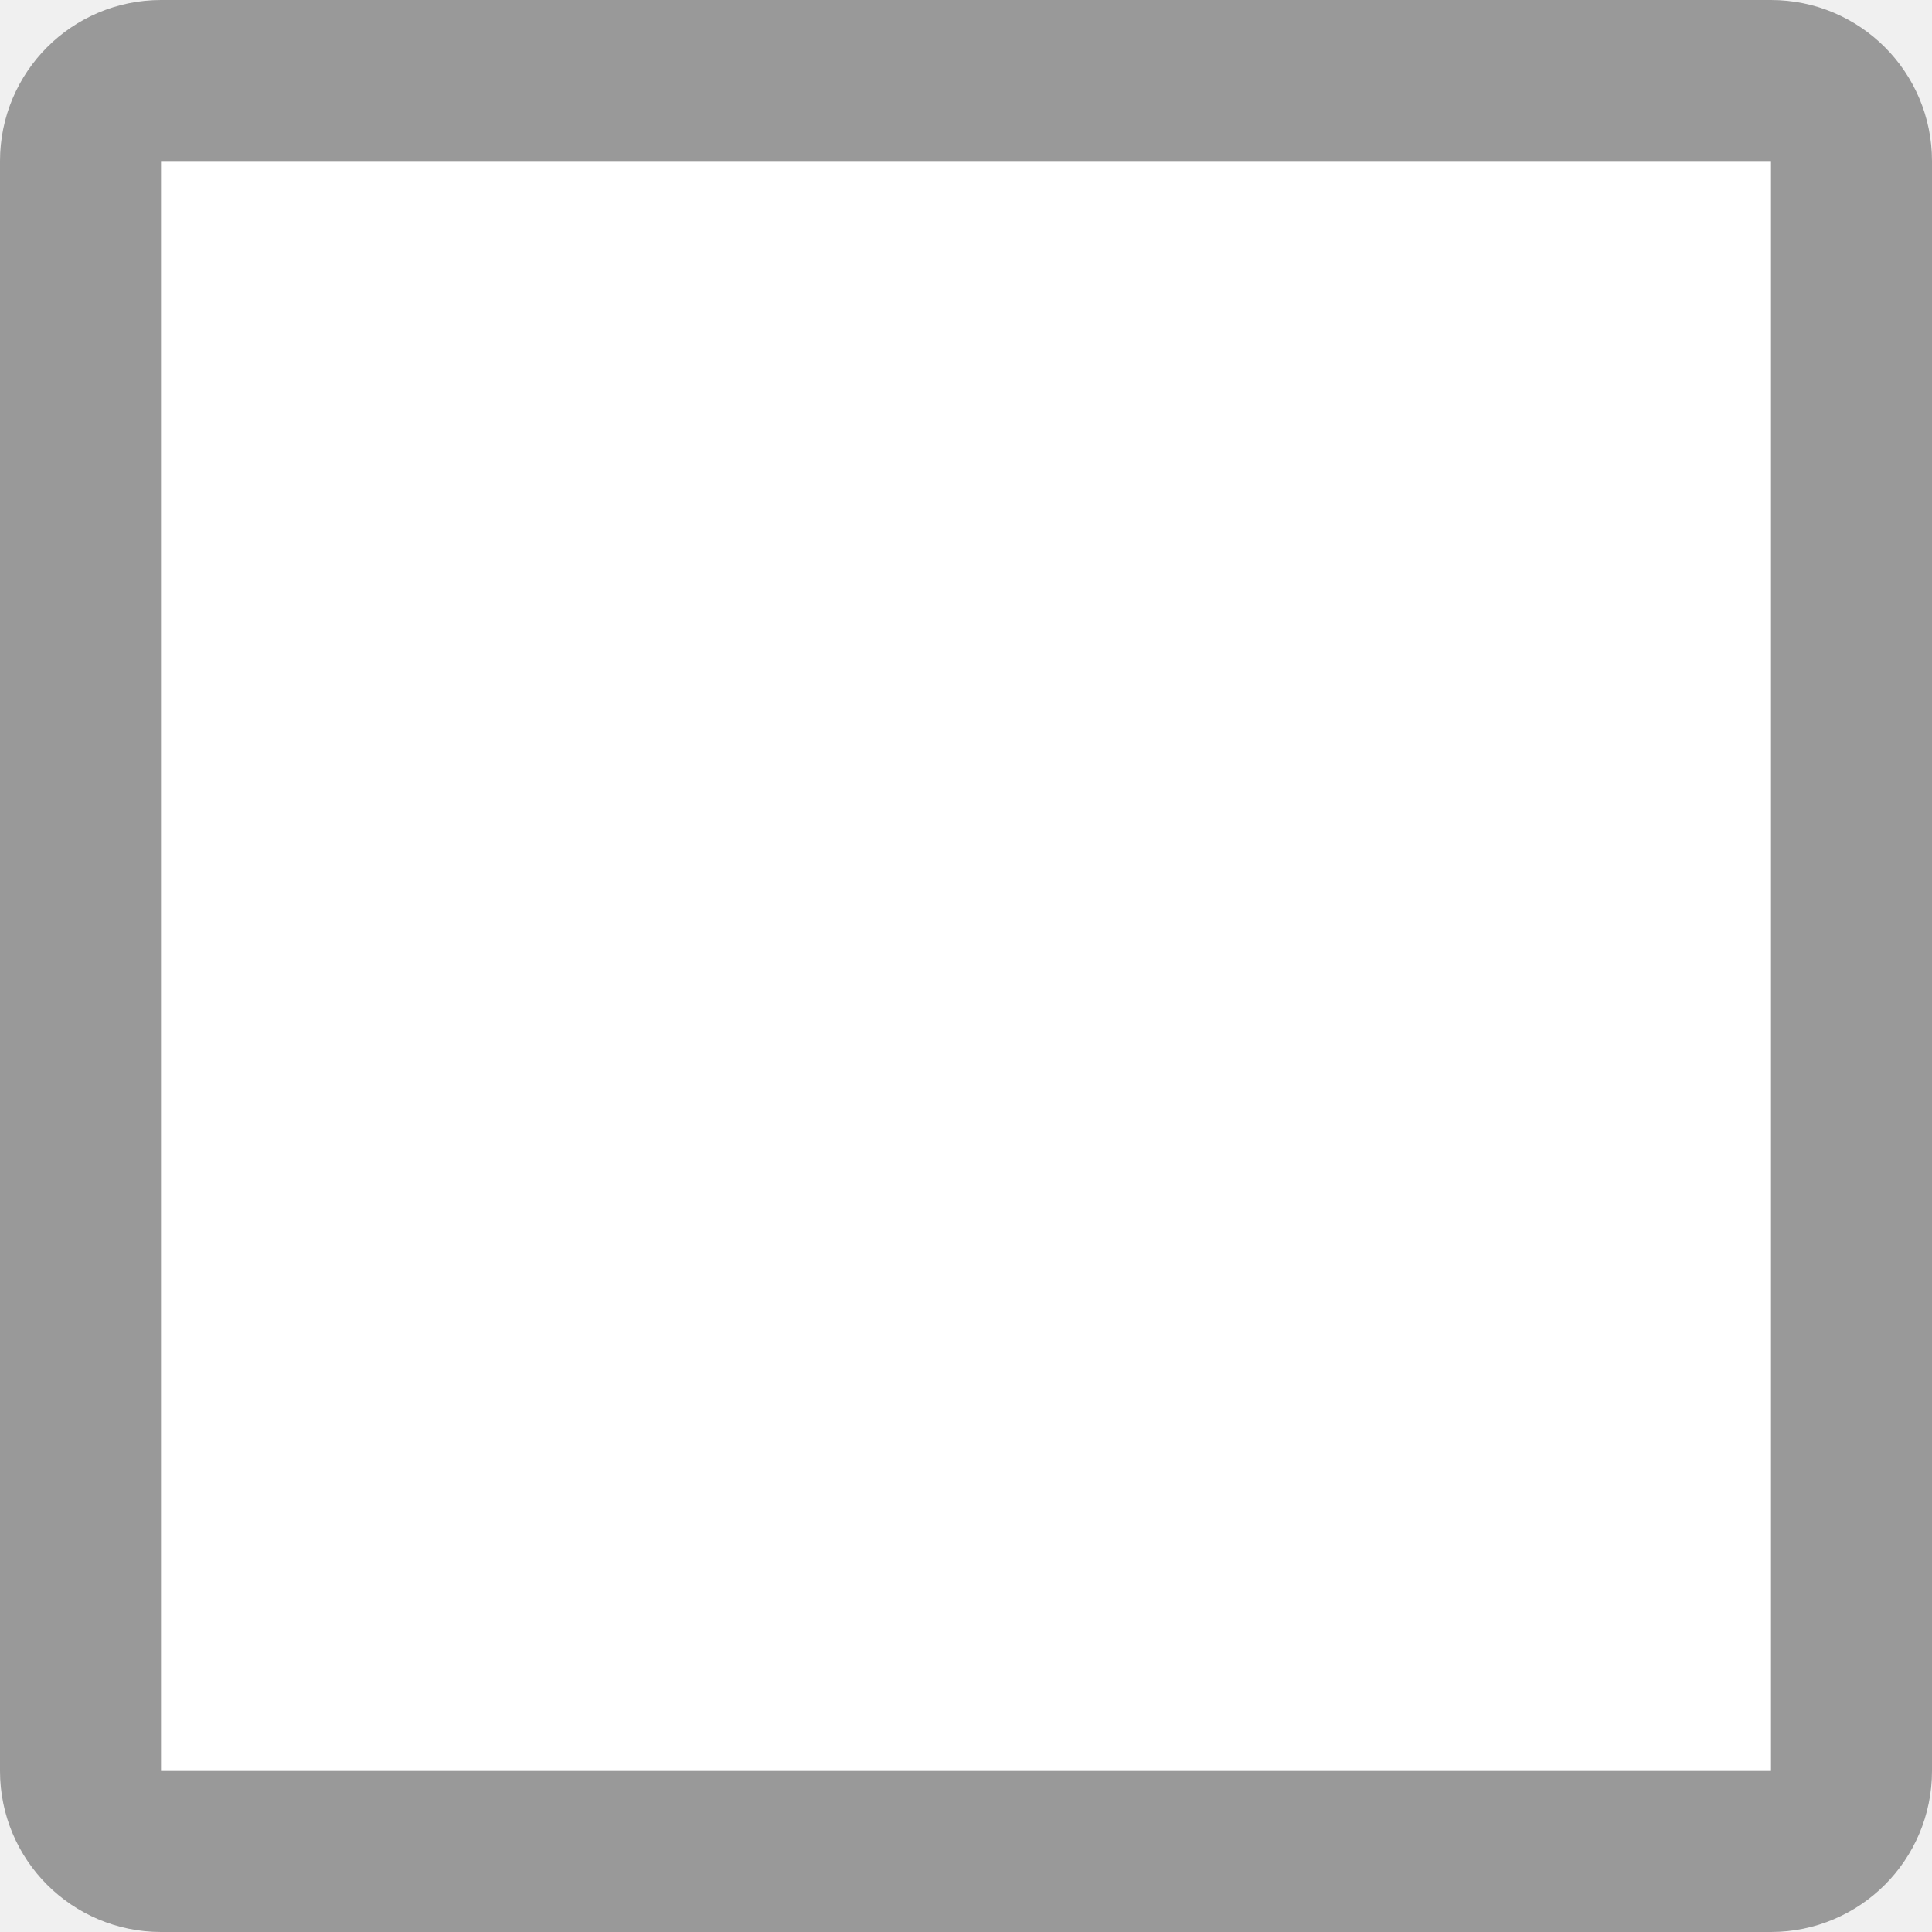
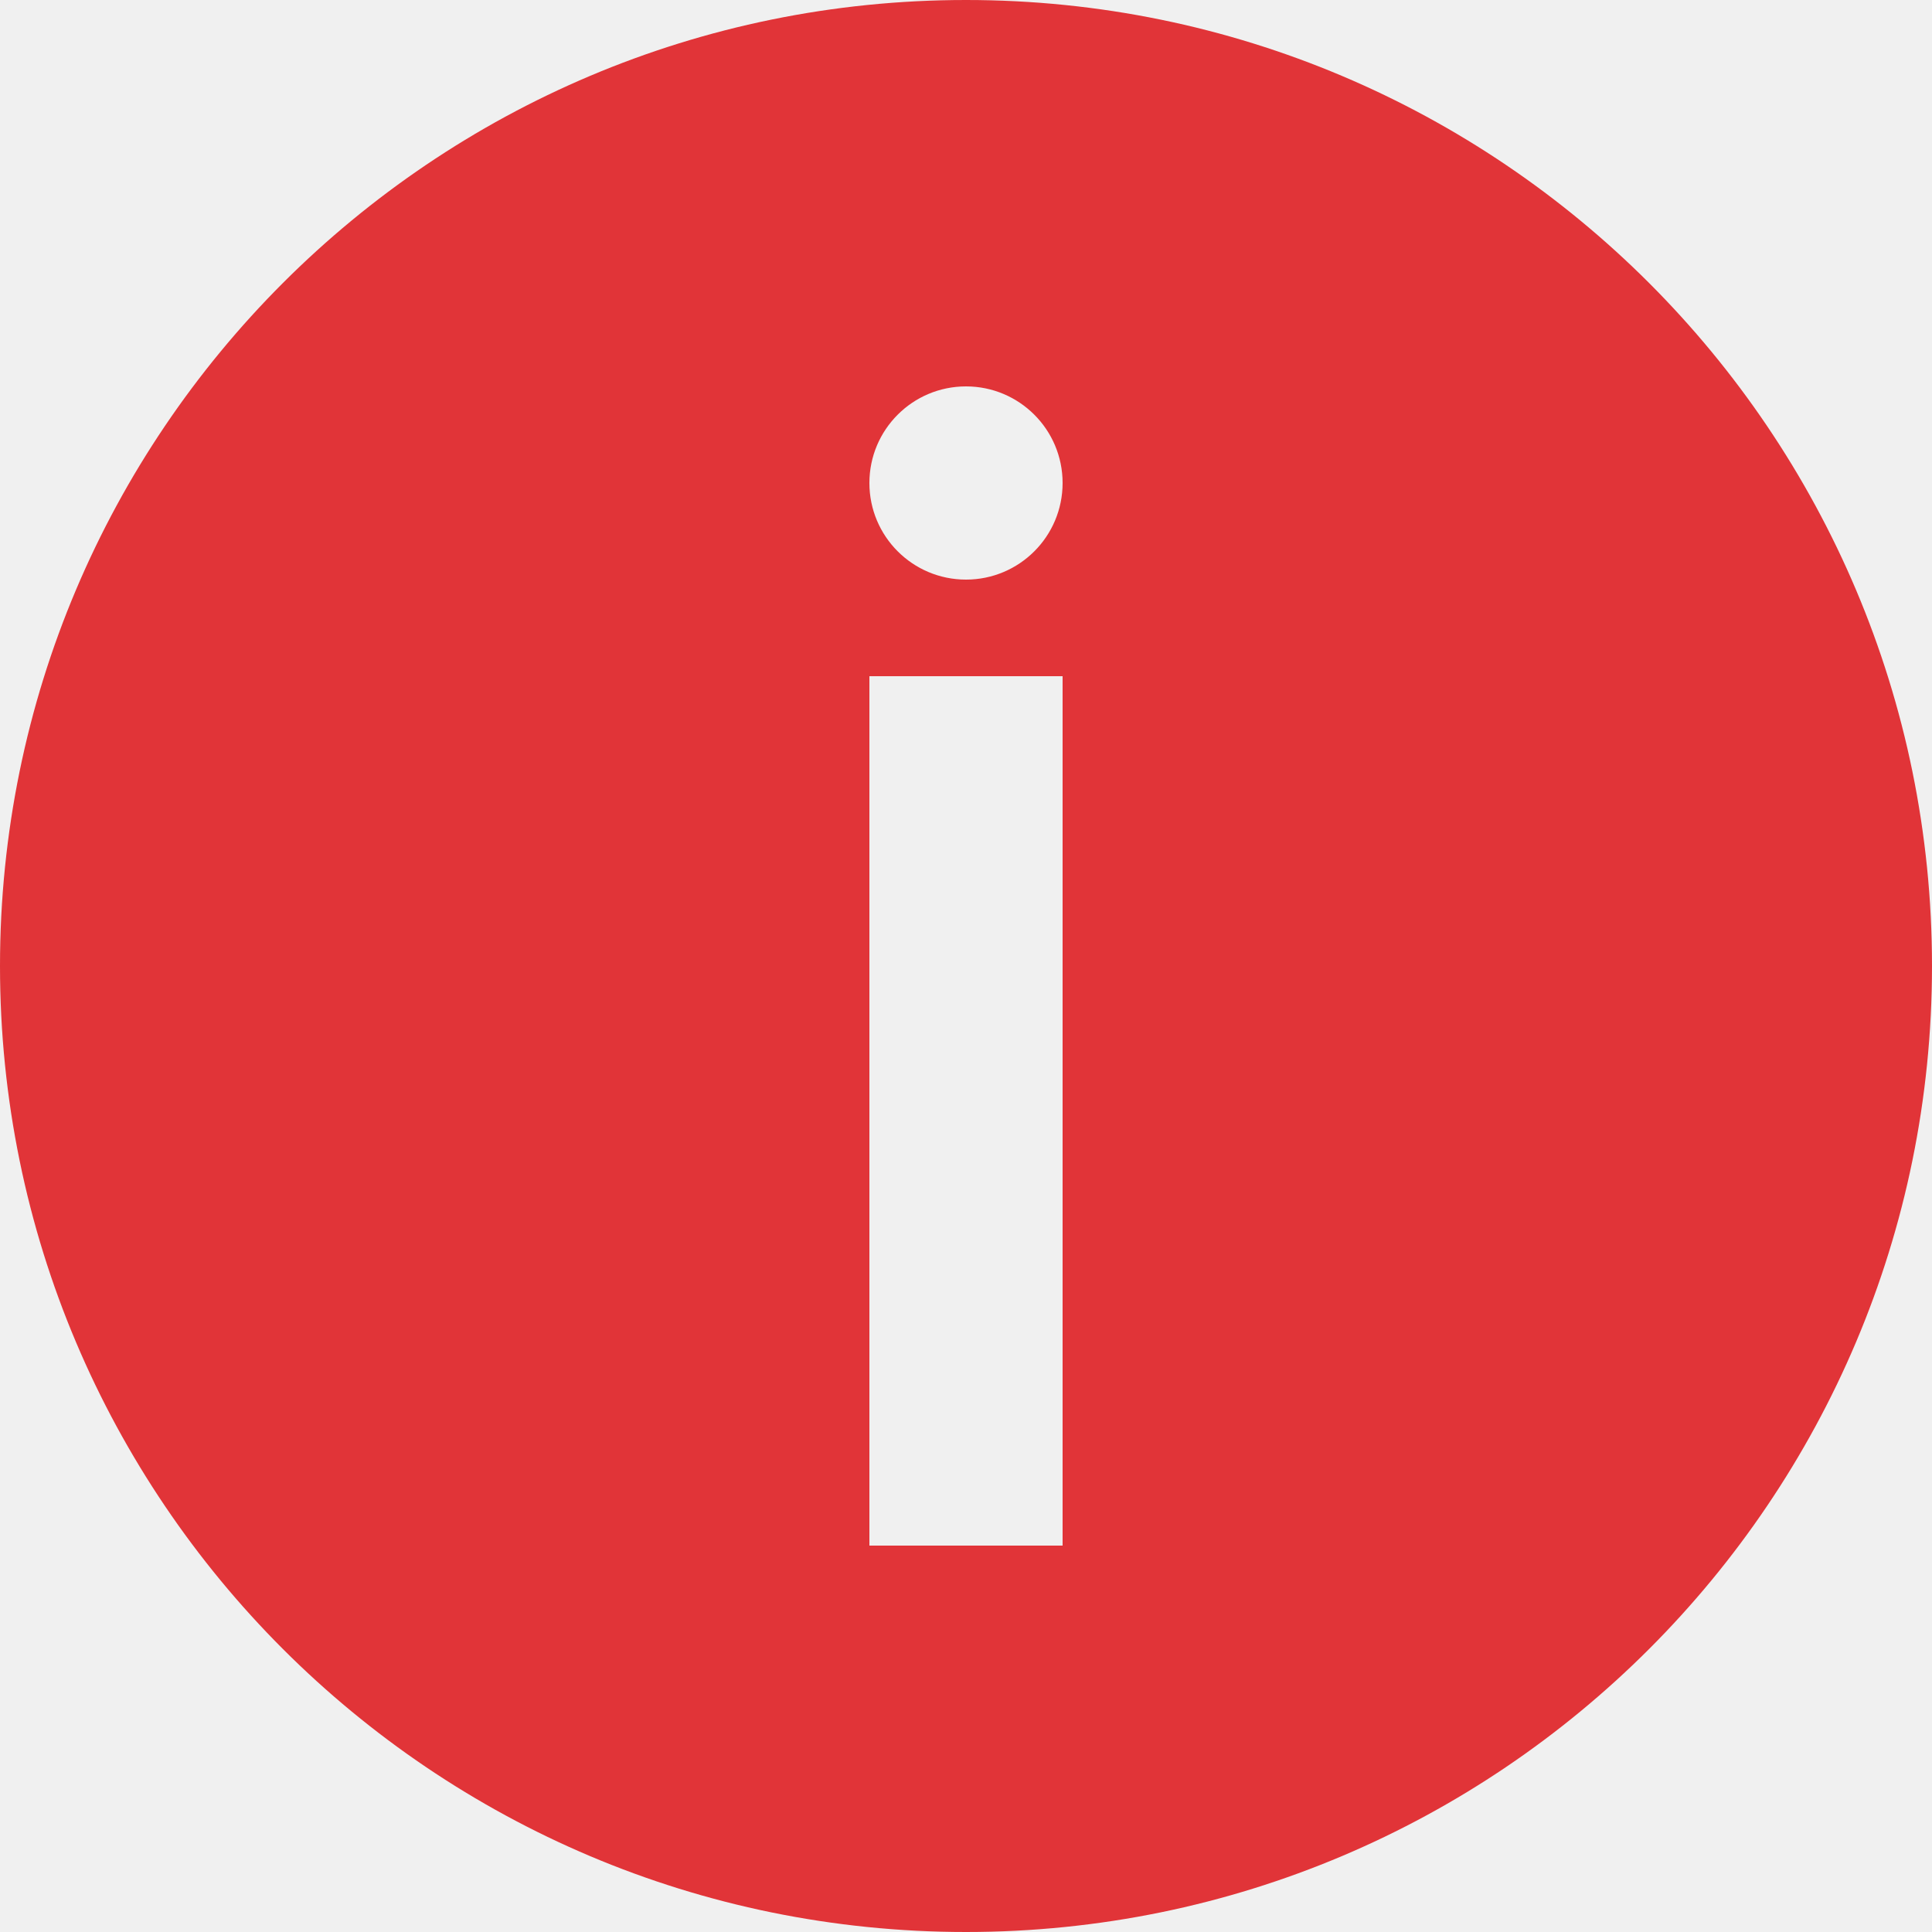
- <svg xmlns="http://www.w3.org/2000/svg" version="1.1" width="12px" height="12px" viewBox="169 160  12 12">
-   <path d="M 169.5 161  A 0.5 0.5 0 0 1 170 160.5 L 180 160.5  A 0.5 0.5 0 0 1 180.5 161 L 180.5 171  A 0.5 0.5 0 0 1 180 171.5 L 170 171.5  A 0.5 0.5 0 0 1 169.5 171 L 169.5 161  Z " fill-rule="nonzero" fill="#ffffff" stroke="none" />
-   <path d="M 169.5 161  A 0.5 0.5 0 0 1 170 160.5 L 180 160.5  A 0.5 0.5 0 0 1 180.5 161 L 180.5 171  A 0.5 0.5 0 0 1 180 171.5 L 170 171.5  A 0.5 0.5 0 0 1 169.5 171 L 169.5 161  Z " stroke-width="1" stroke="#999999" fill="none" />
+ <svg xmlns="http://www.w3.org/2000/svg" version="1.1" width="16px" height="16px">
+   <g transform="matrix(1 0 0 1 -31 -20 )">
+     <path d="M 16 8  C 16 3.582  12.418 0  8 0  C 3.582 0  0 3.582  0 8  C 0 12.418  3.582 16  8 16  C 12.418 16  16 12.418  16 8  Z M 8.8 5.6  L 8.8 12.8  L 7.2 12.8  L 7.2 5.6  L 8.8 5.6  Z M 8.8 4  C 8.8 4.442  8.442 4.8  8 4.8  C 7.558 4.8  7.2 4.442  7.2 4  C 7.2 3.558  7.558 3.2  8 3.2  C 8.442 3.2  8.8 3.558  8.8 4  Z " fill-rule="nonzero" fill="#e13438" stroke="none" transform="matrix(1 0 0 1 31 20 )" />
+   </g>
</svg>
